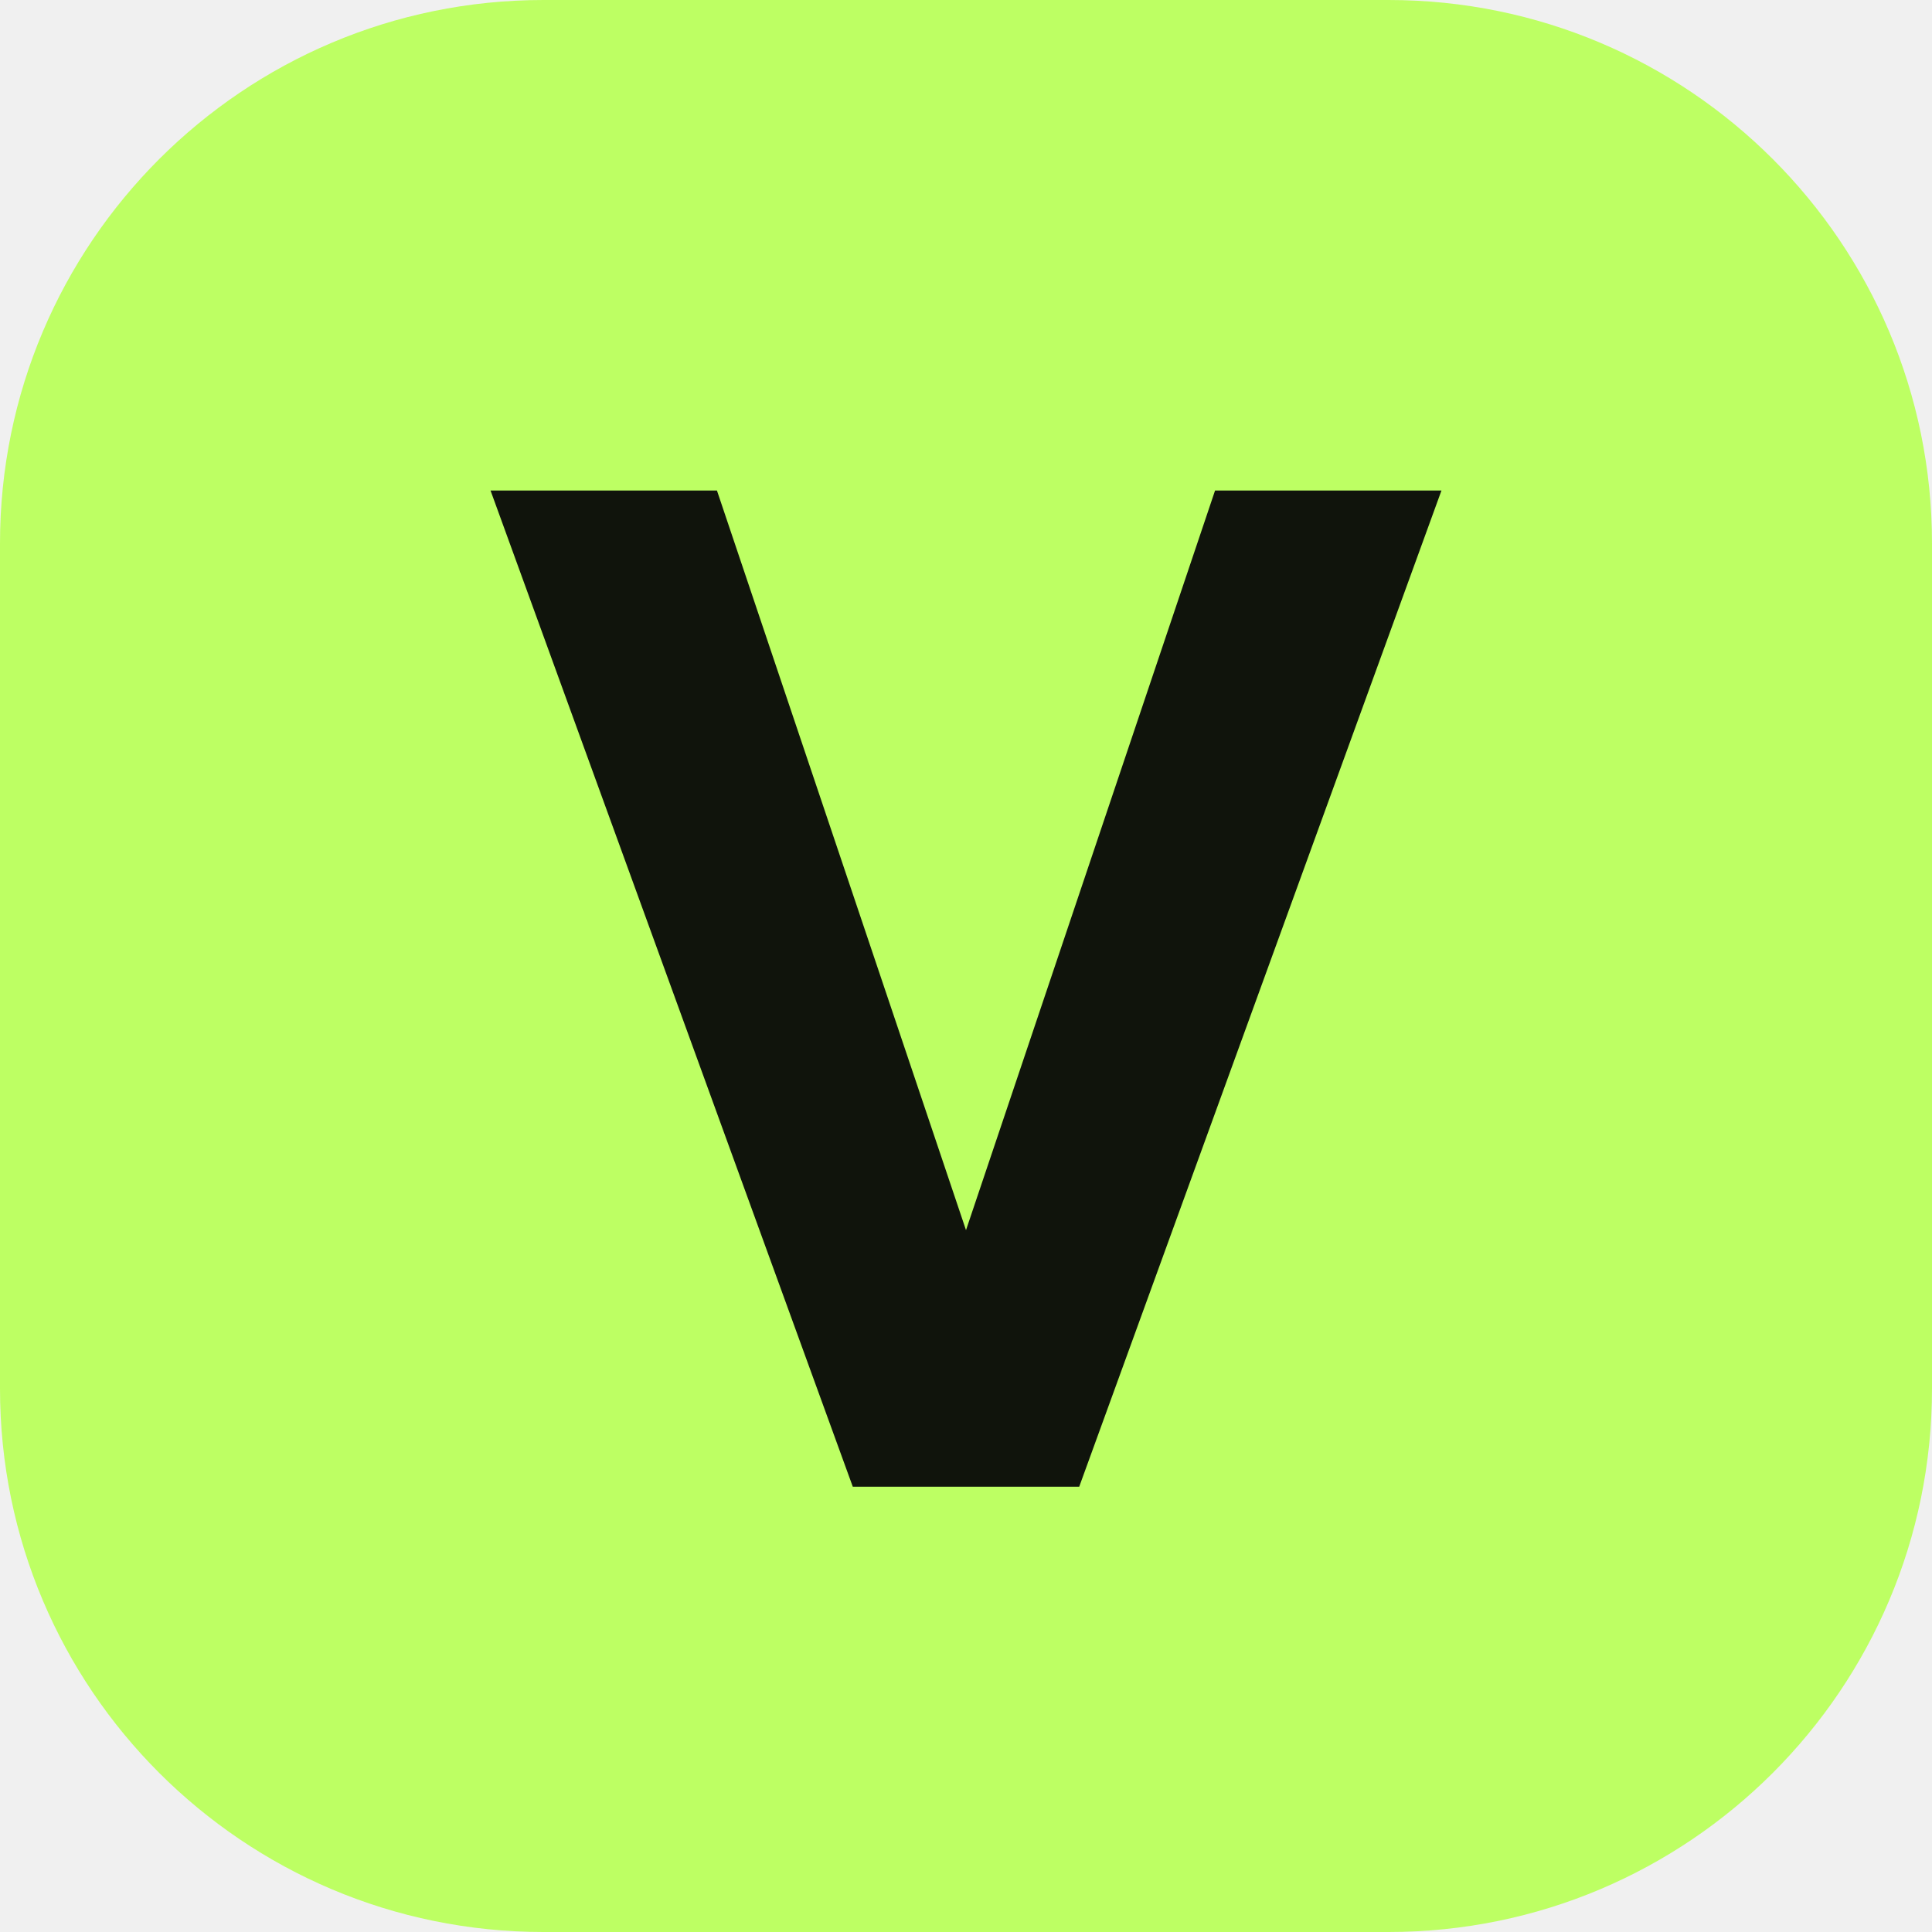
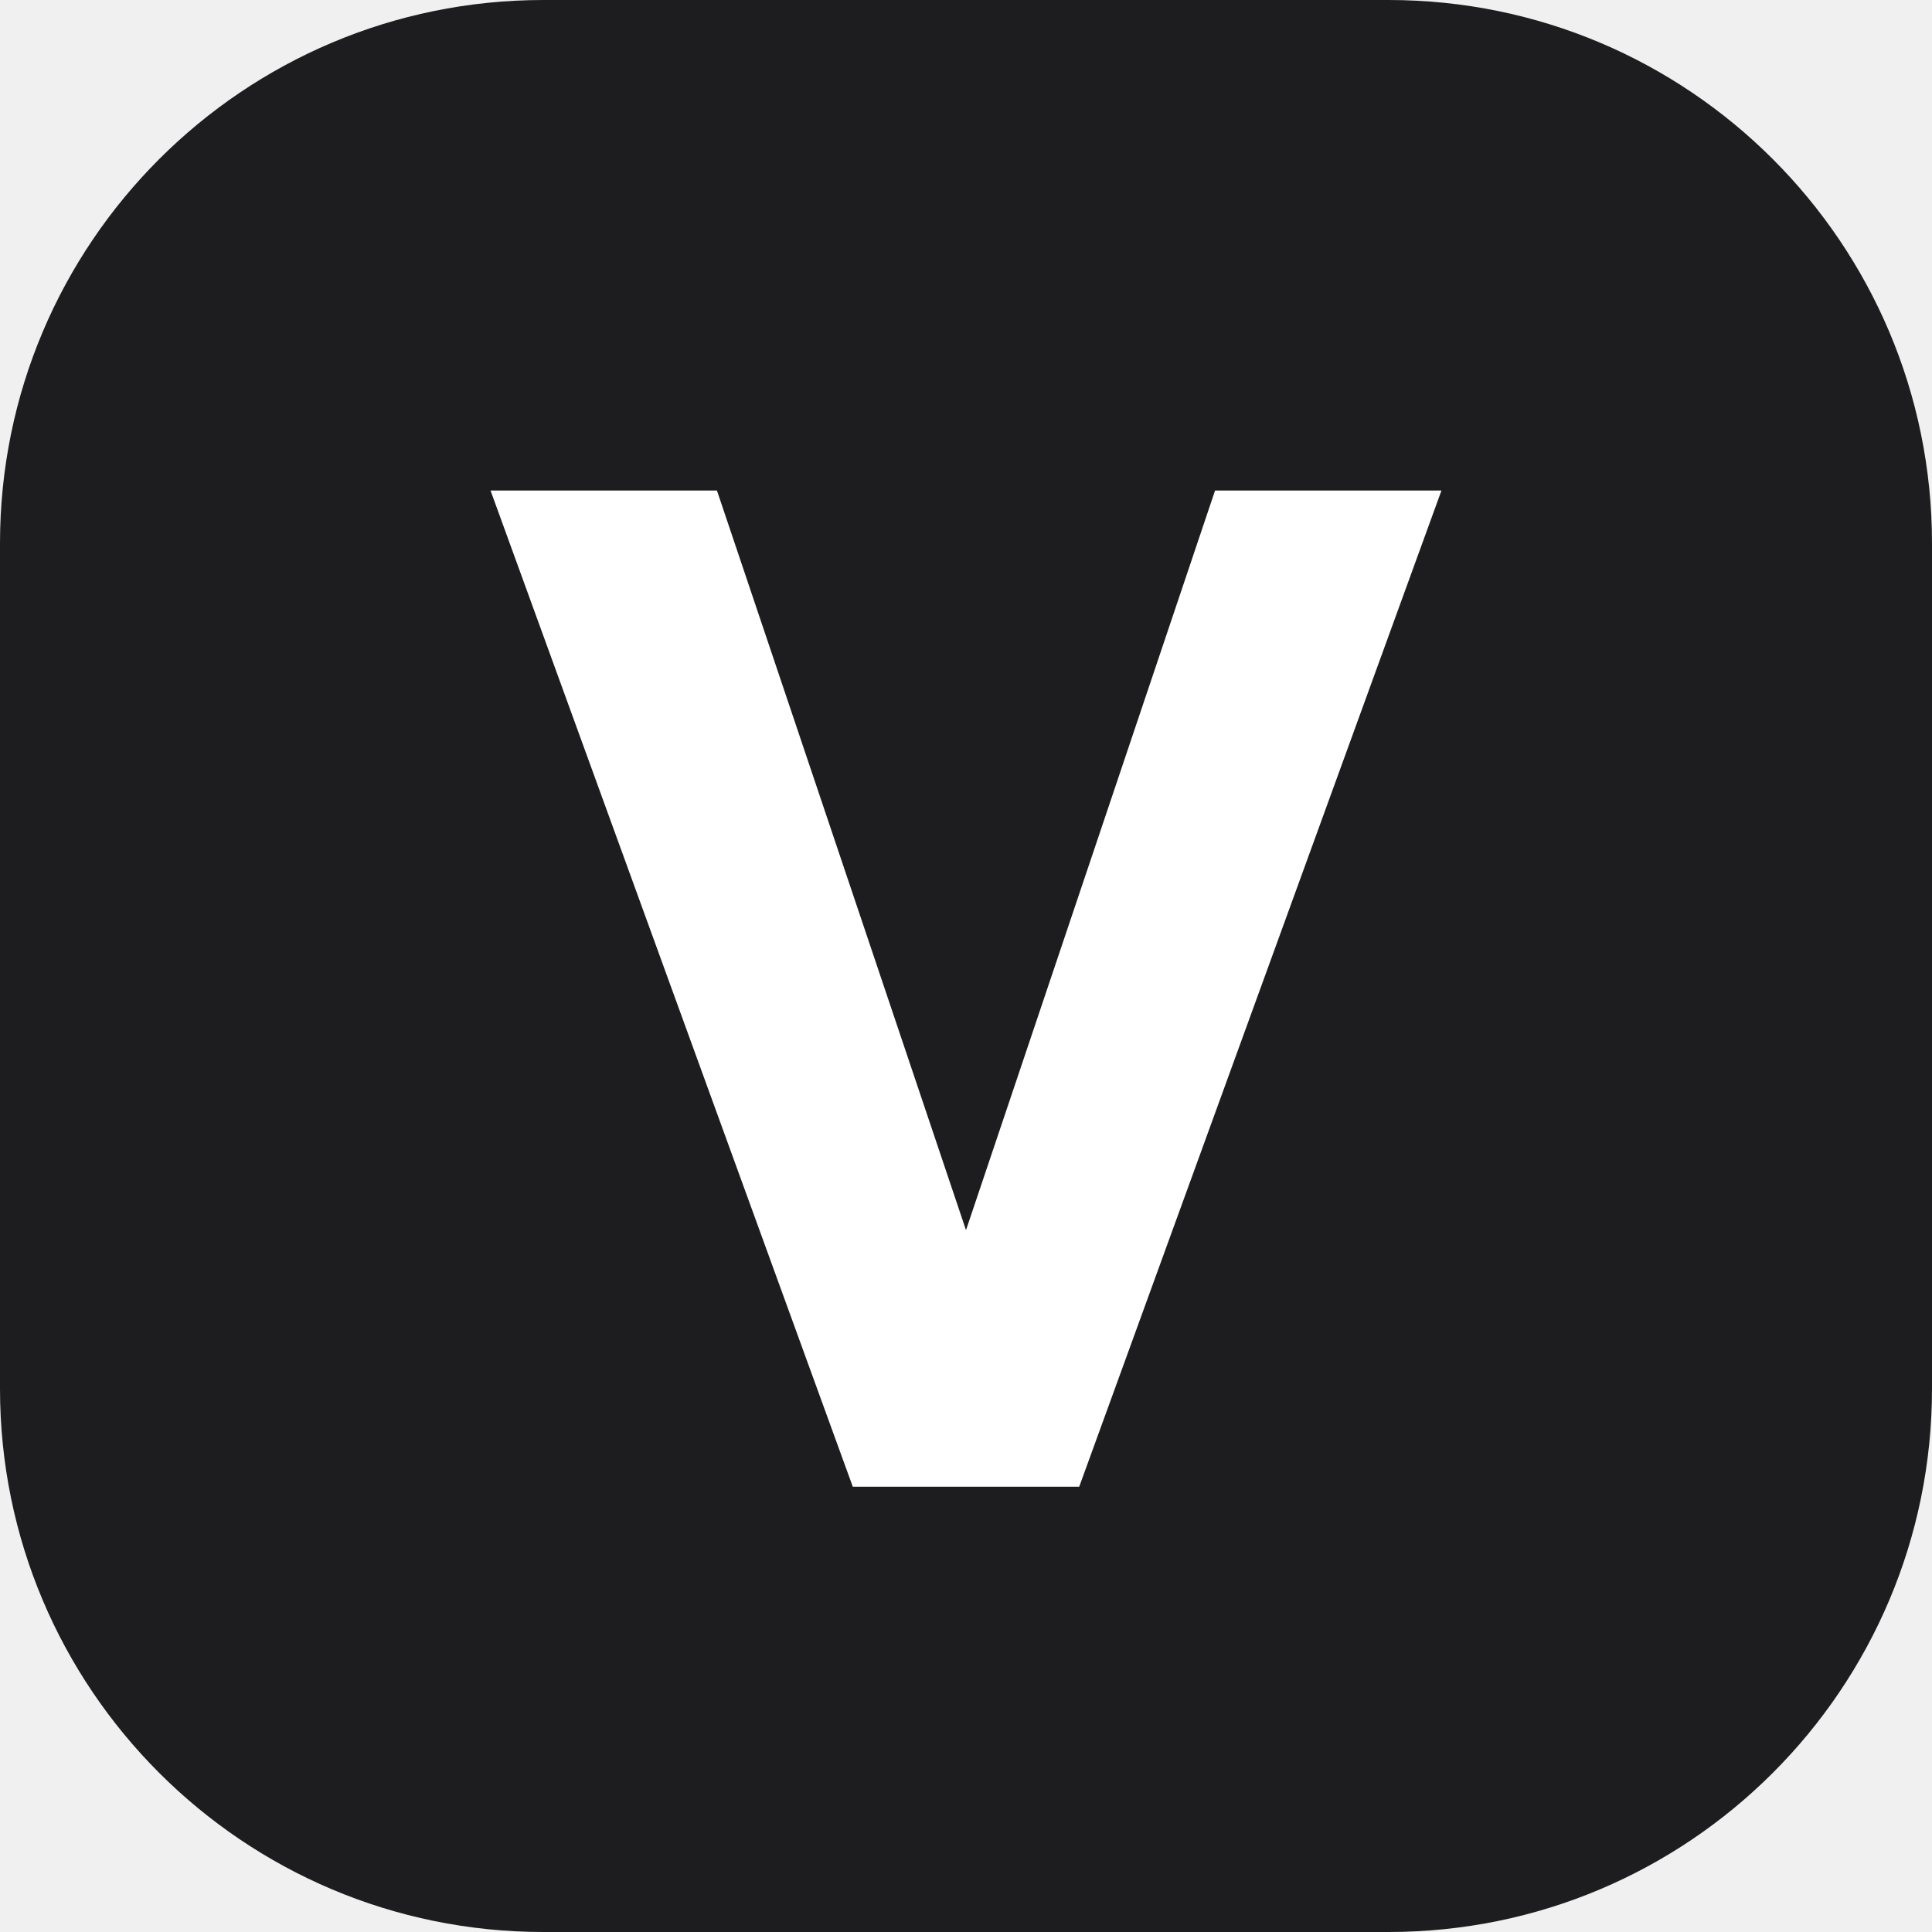
<svg xmlns="http://www.w3.org/2000/svg" viewBox="0 0 256 256" role="img" aria-labelledby="title desc">
-   <rect width="256" height="256" rx="72" fill="#bdff63" />
-   <path d="M65 65h30l33 98 33-98h30l-48 132h-30L65 65Z" fill="#10140c" />
+   <rect width="256" height="256" rx="72" fill="#1d1d1f" />
+   <path d="M65 65h30l33 98 33-98h30l-48 132h-30L65 65Z" fill="#ffffff" />
</svg>
